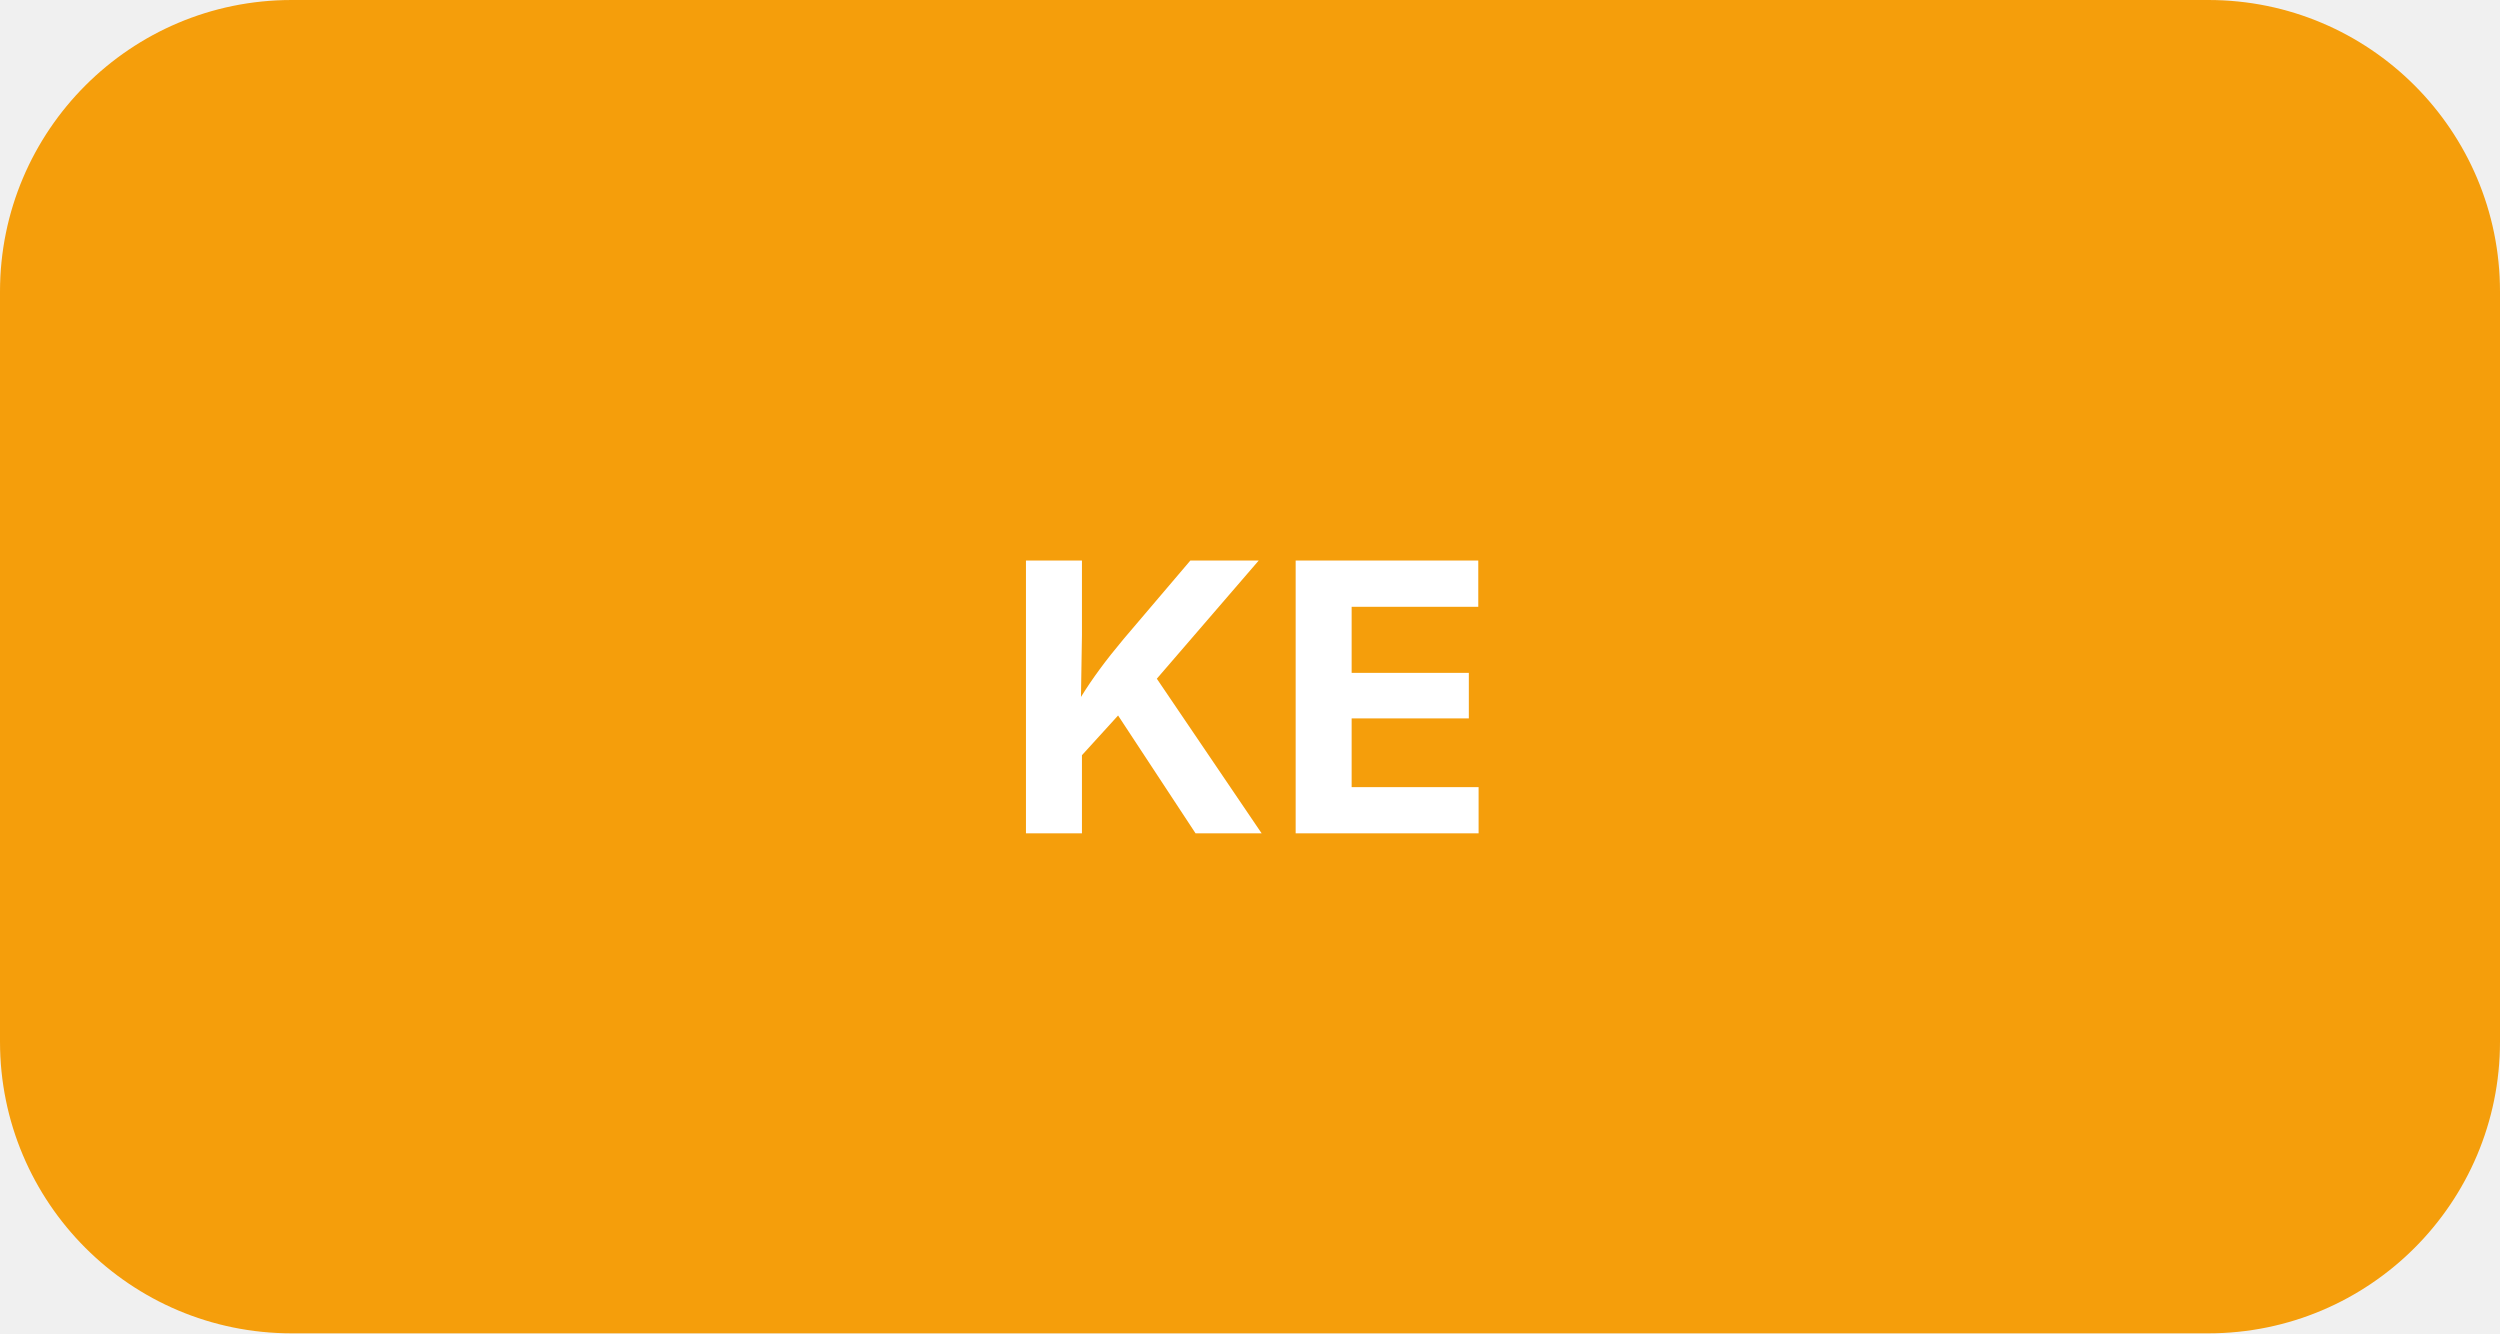
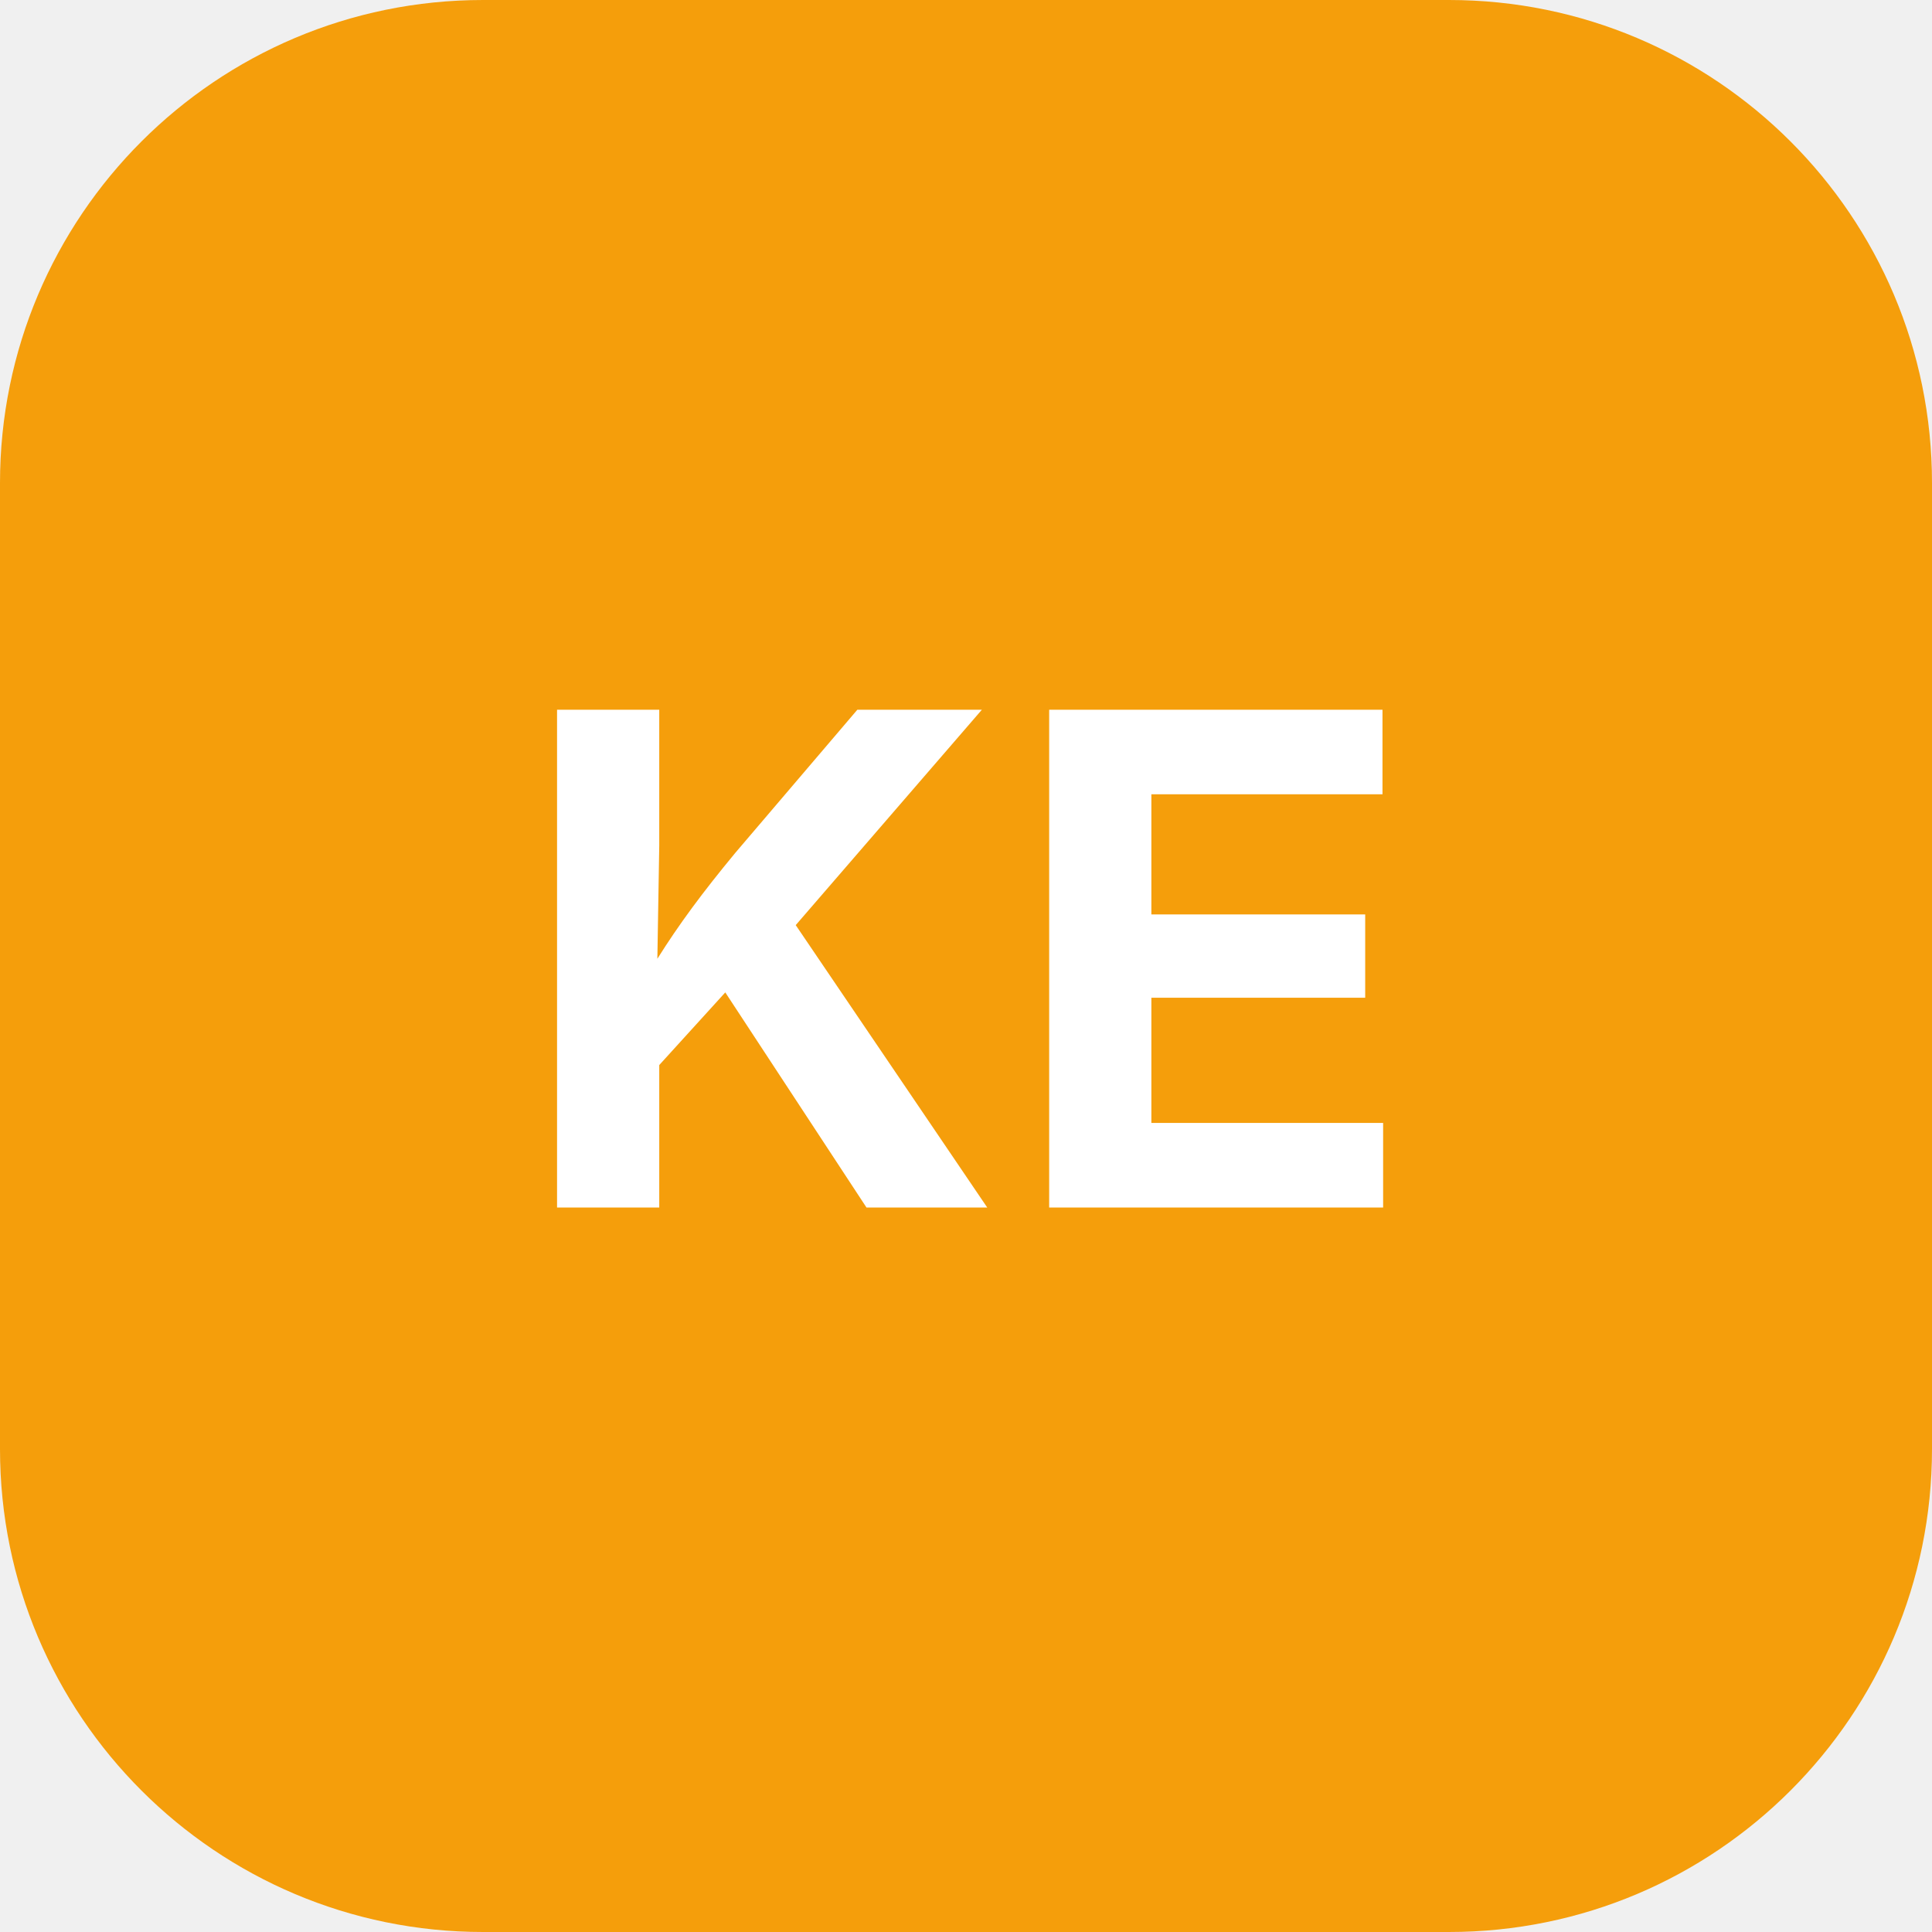
- <svg xmlns="http://www.w3.org/2000/svg" width="120" height="64" viewBox="0 0 120 64" role="img" aria-label="kenland">
-   <rect width="120" height="64" rx="14" fill="#f59e0b" />
-   <text x="60" y="40" text-anchor="middle" font-family="Space Grotesk, Inter, sans-serif" font-size="18" font-weight="700" fill="#ffffff">KE</text>
+ <svg xmlns="http://www.w3.org/2000/svg" width="96" height="96" viewBox="0 0 96 96" role="img" aria-label="kenland">
+   <rect width="96" height="96" rx="24" fill="#f59e0b" />
+   <text x="48" y="60" text-anchor="middle" font-family="Space Grotesk, Inter, Arial, sans-serif" font-size="34" font-weight="700" fill="#ffffff">KE</text>
</svg>
